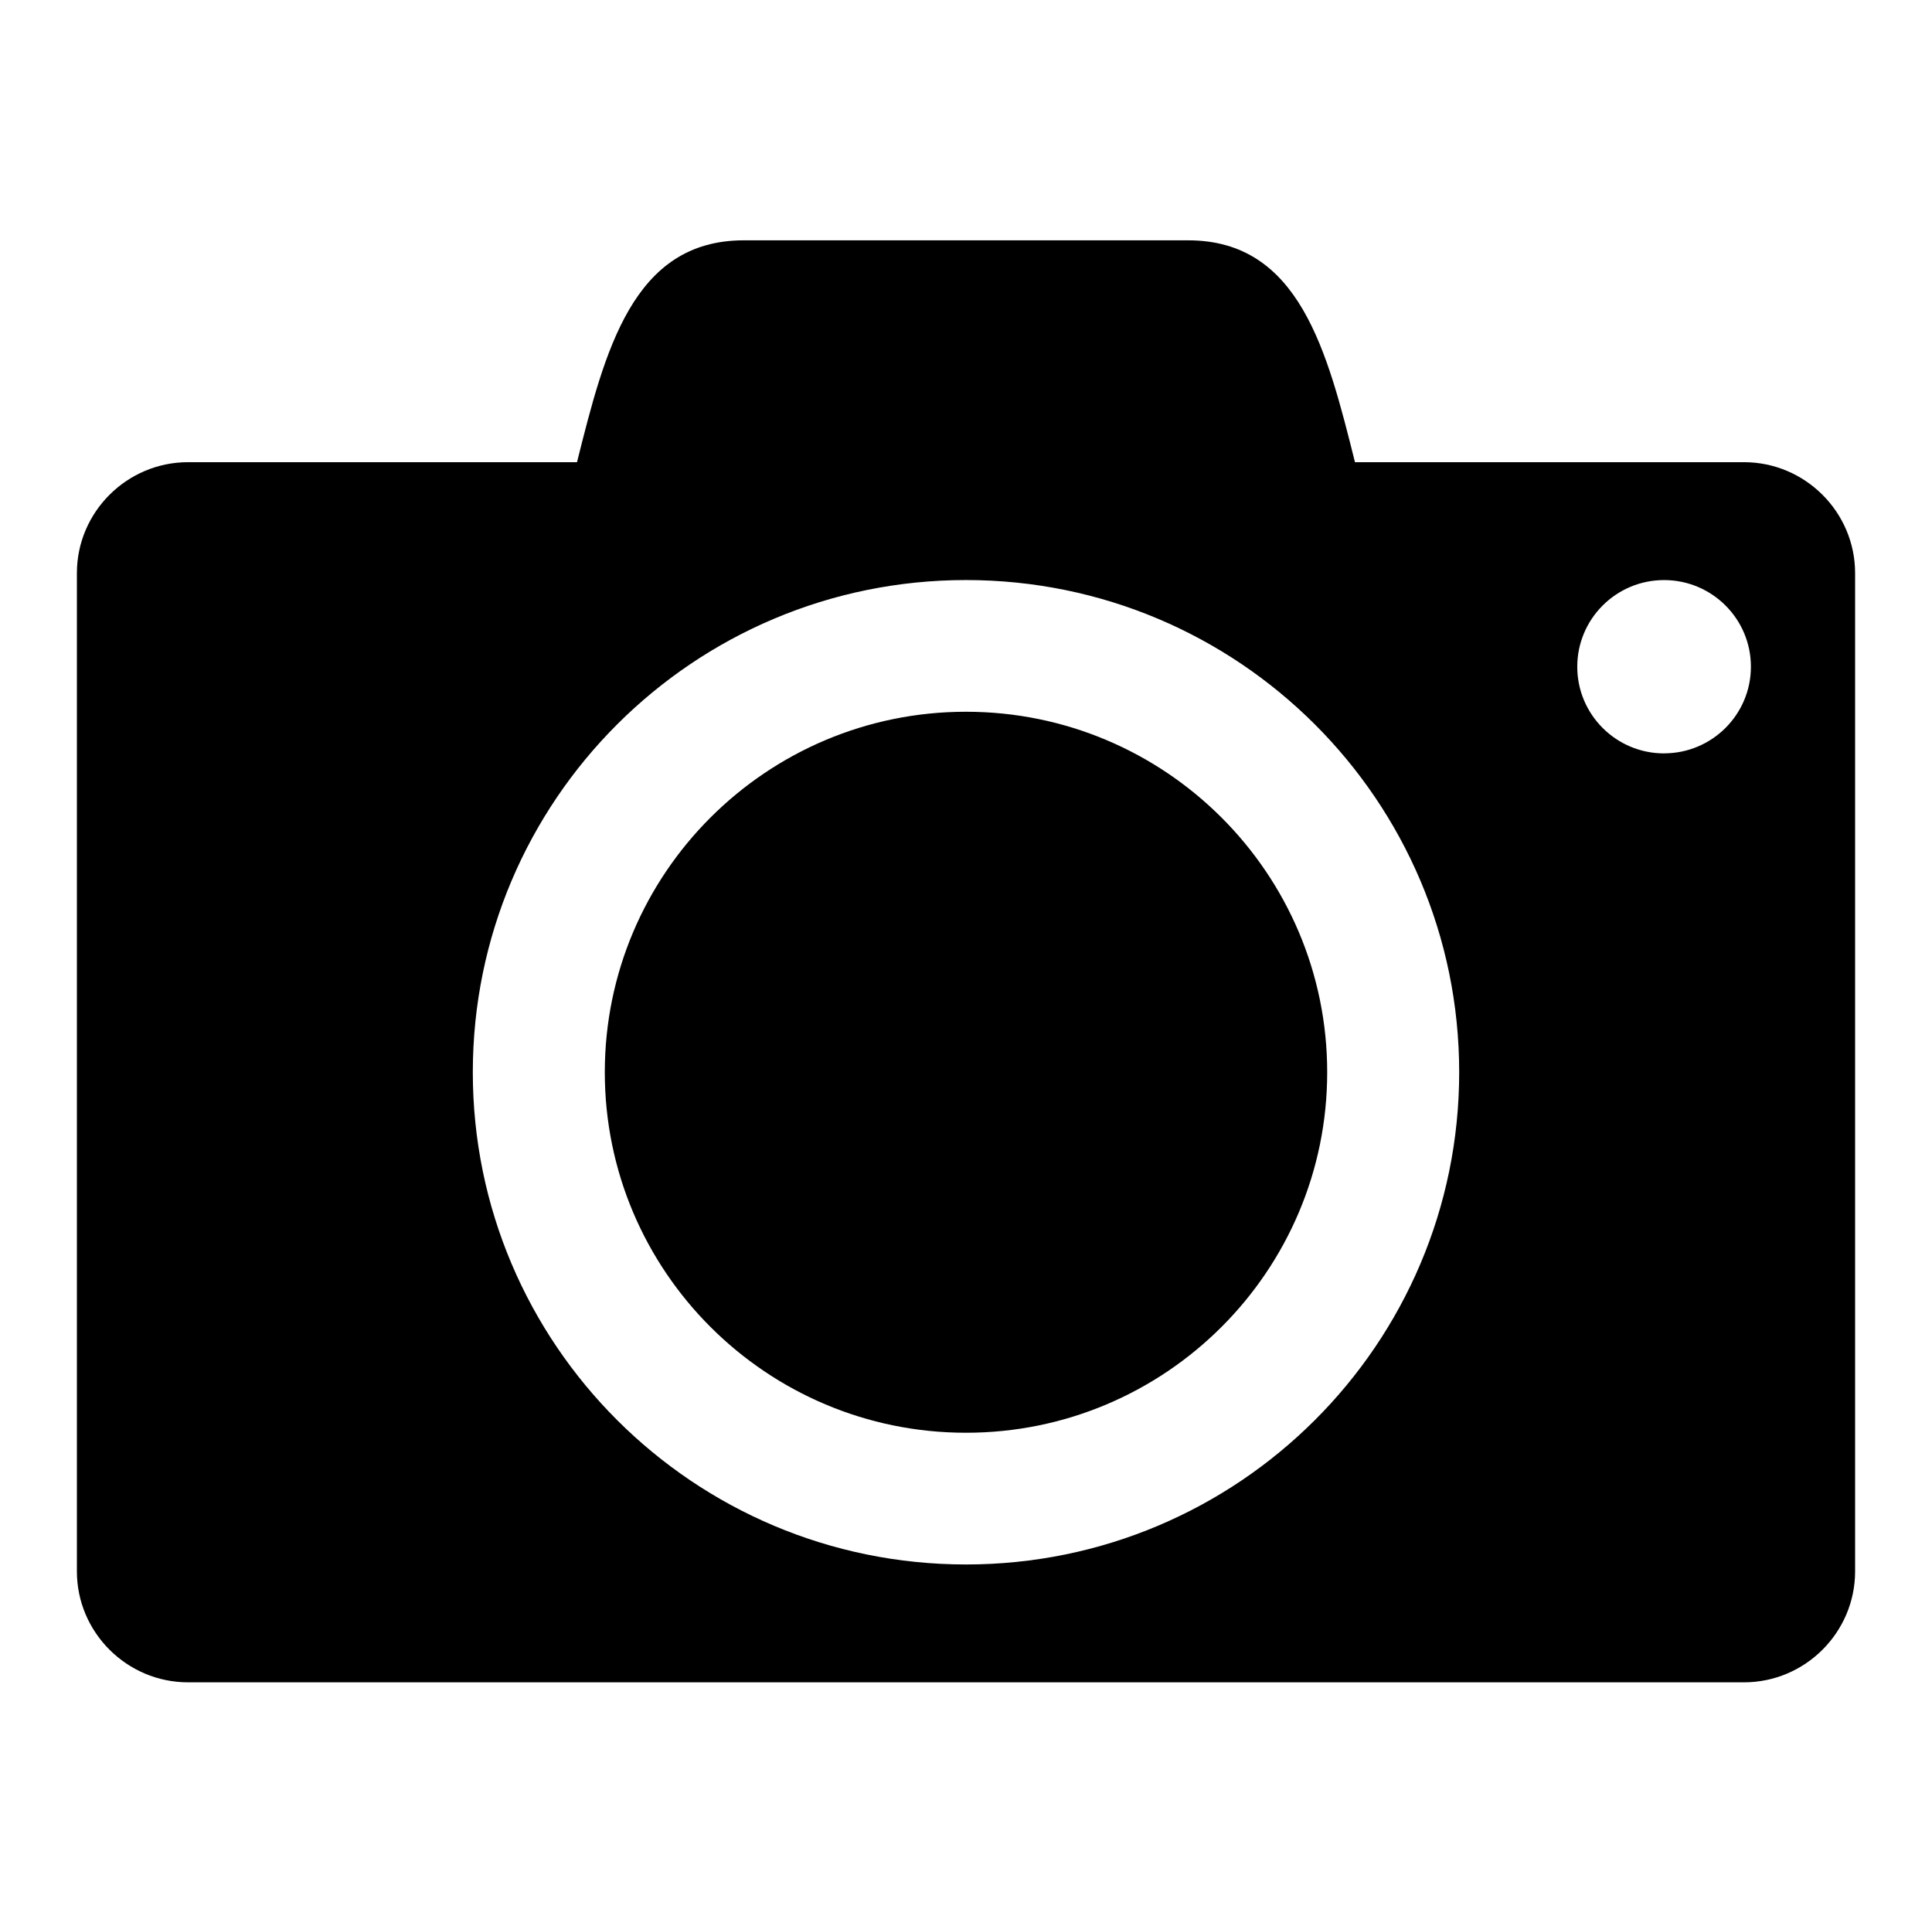
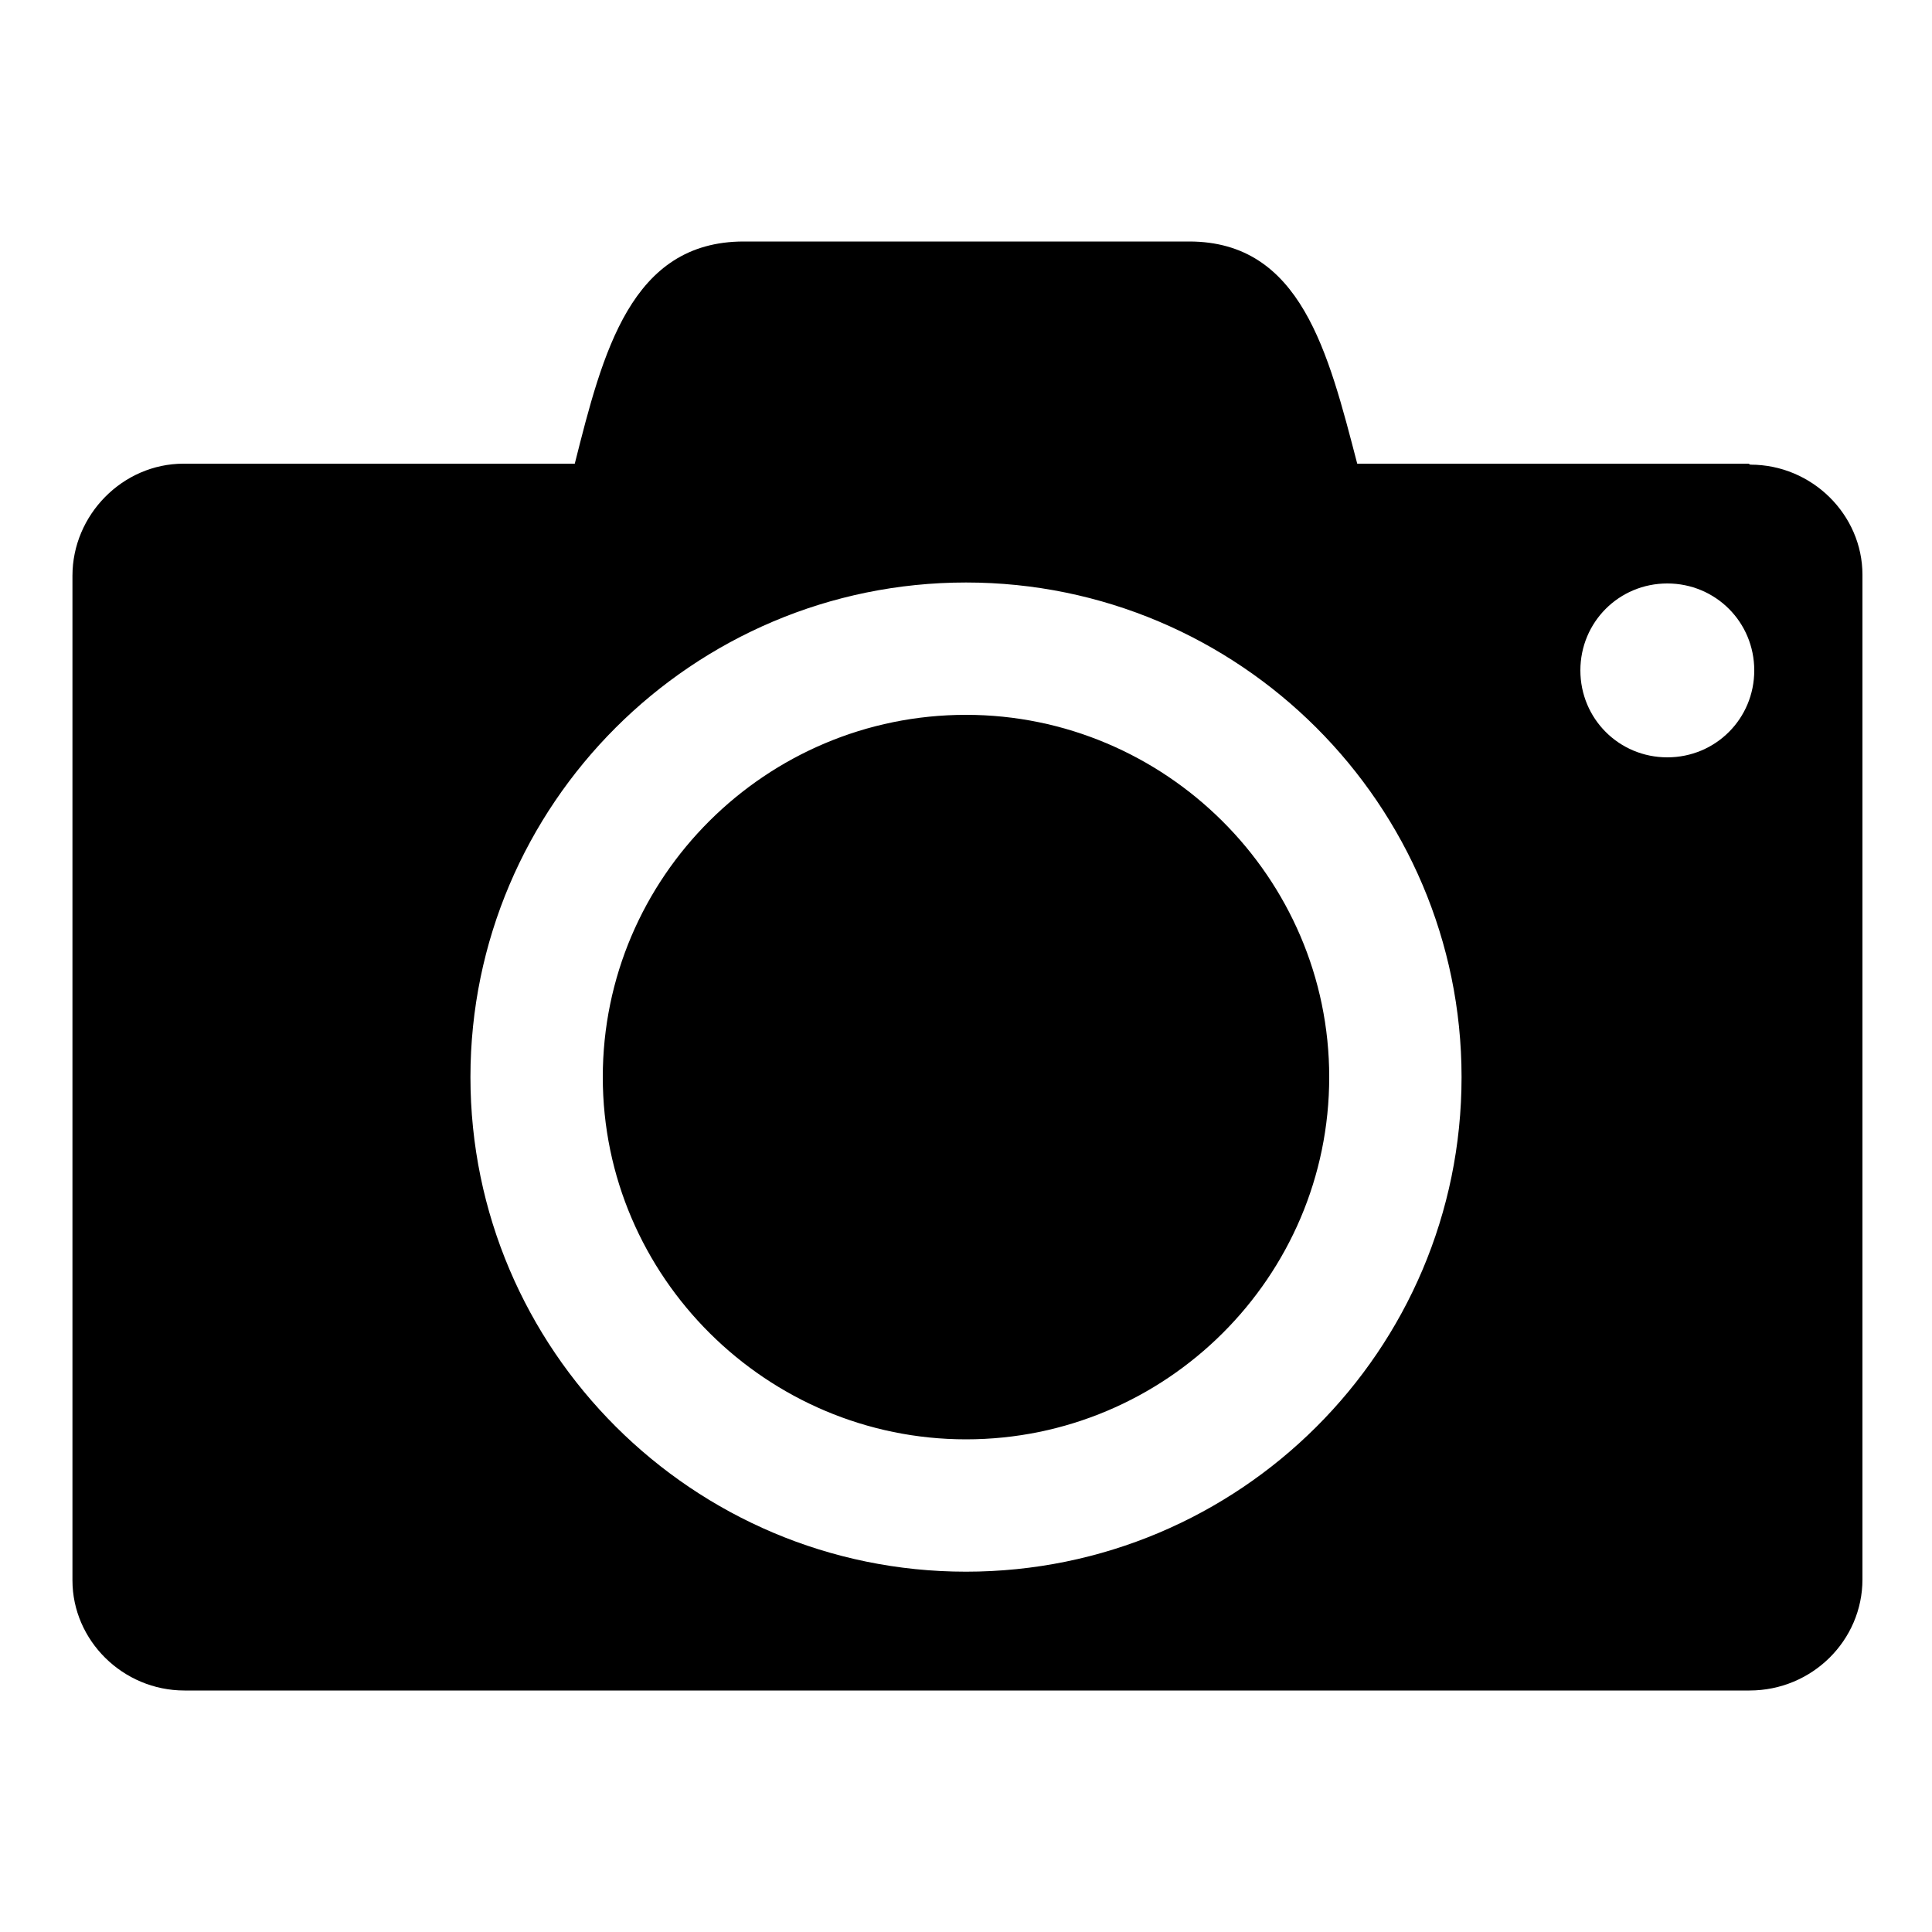
- <svg xmlns="http://www.w3.org/2000/svg" viewBox="0 0 201 200">
-   <path d="M62.922 111.538c0 20.698 16.838 37.5 37.578 37.5 20.74 0 37.578-16.802 37.578-37.5 0-20.697-16.838-37.5-37.578-37.5-20.74 0-37.578 16.803-37.578 37.5zm118.516-63.46h-40.47C138.08 36.538 135.19 25 123.626 25h-46.25C65.812 25 62.922 36.538 60.03 48.077H19.563C13.203 48.077 8 53.27 8 59.615v103.847C8 169.808 13.203 175 19.563 175h161.875c6.36 0 11.562-5.192 11.562-11.538V59.615c0-6.346-5.203-11.538-11.563-11.538zM100.5 162.74c-28.328 0-51.31-22.932-51.31-51.202s22.982-51.2 51.31-51.2c28.328 0 51.31 22.93 51.31 51.2 0 28.27-22.982 51.202-51.31 51.202zm72.627-84.375c4.986 0 9.033-4.038 9.033-9.014 0-4.972-4.047-9.01-9.033-9.01s-9.033 4.038-9.033 9.014c0 4.977 4.047 9.015 9.033 9.015z" fill-rule="evenodd" />
+ <svg xmlns="http://www.w3.org/2000/svg" viewBox="0 0 200 200">
+   <path d="M62.4 111.5c0 20.7 17 37.5 37.6 37.5 20.7 0 37.6-16.8 37.6-37.5S120.6 74 100 74c-20.7 0-37.6 16.8-37.6 37.5zM181 48h-40.5c-3-11.5-5.8-23-17.4-23H77c-11.7 0-14.6 11.5-17.5 23H19c-6.3 0-11.5 5.3-11.5 11.6v104c0 6.2 5.2 11.4 11.6 11.4h162c6.5 0 11.7-5.2 11.7-11.5v-104c0-6.2-5.2-11.4-11.6-11.4zm-81 114.7c-28.3 0-51.3-23-51.3-51.2 0-28.2 23-51.2 51.3-51.2 28.3 0 51.3 23 51.3 51.2 0 28.3-23 51.2-51.3 51.2zm72.6-84.3c5 0 9-4 9-9s-4-9-9-9-9 4-9 9 4 9 9 9z" fill-rule="evenodd" />
</svg>
